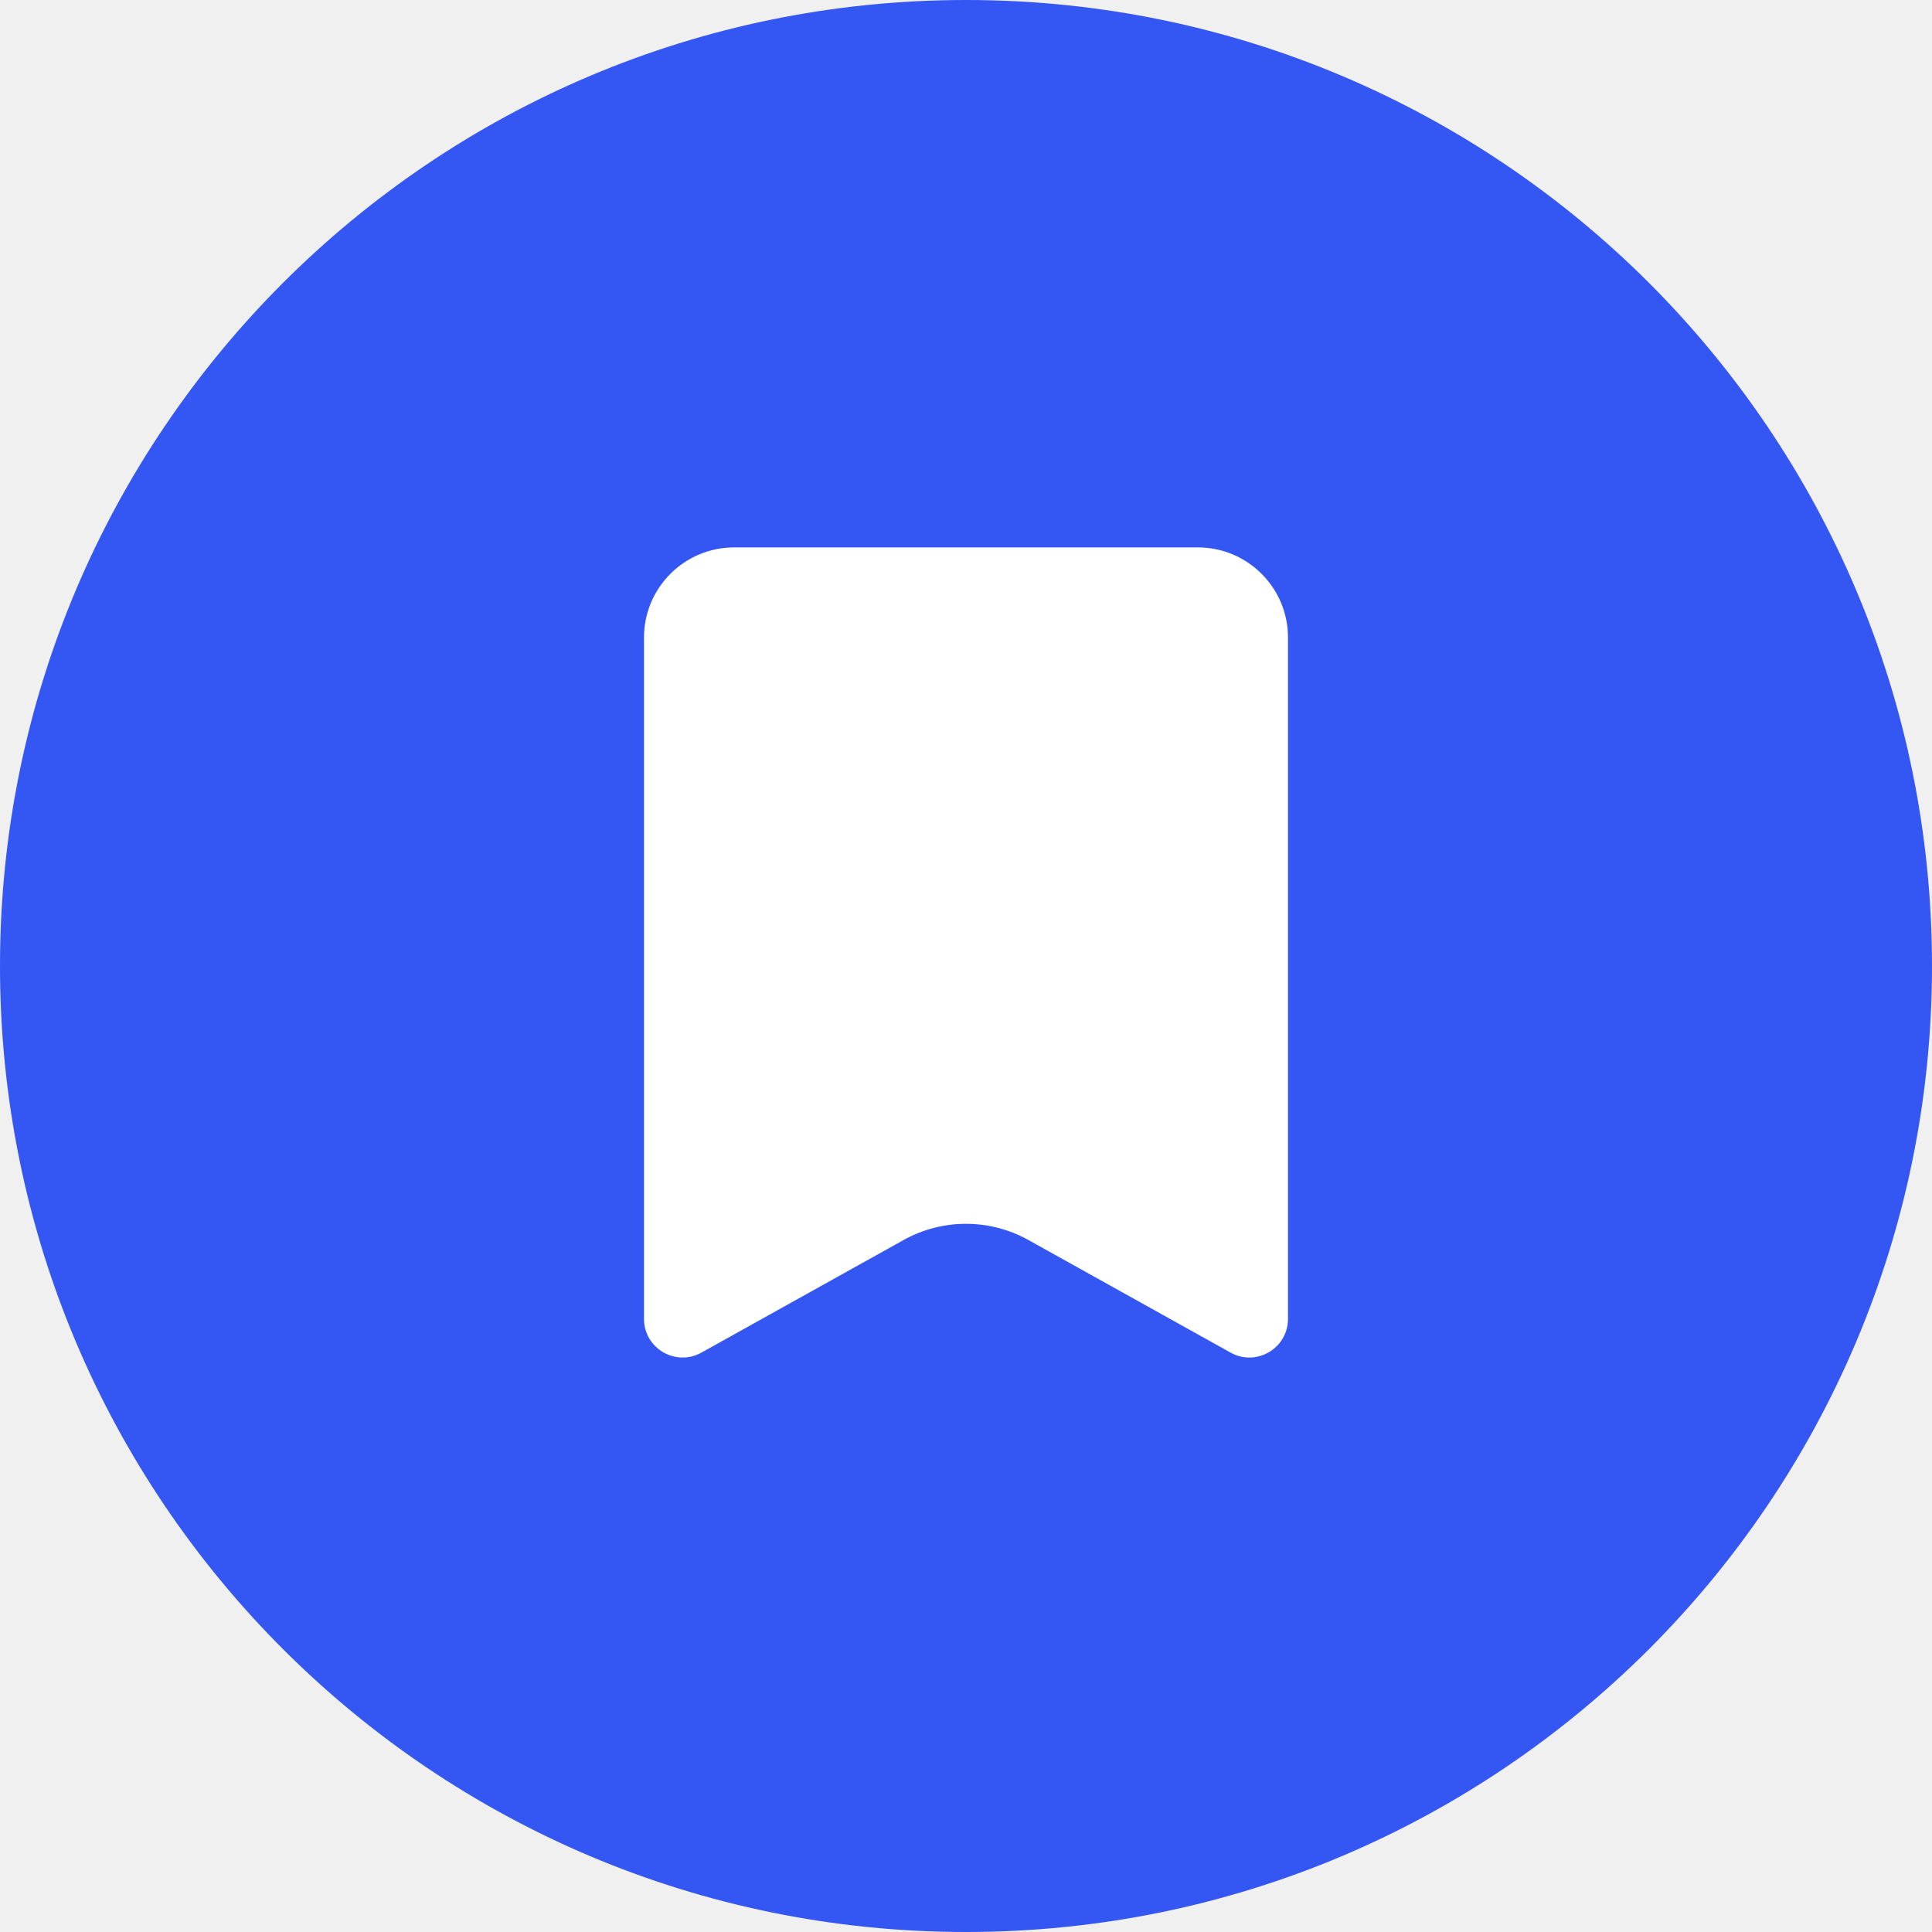
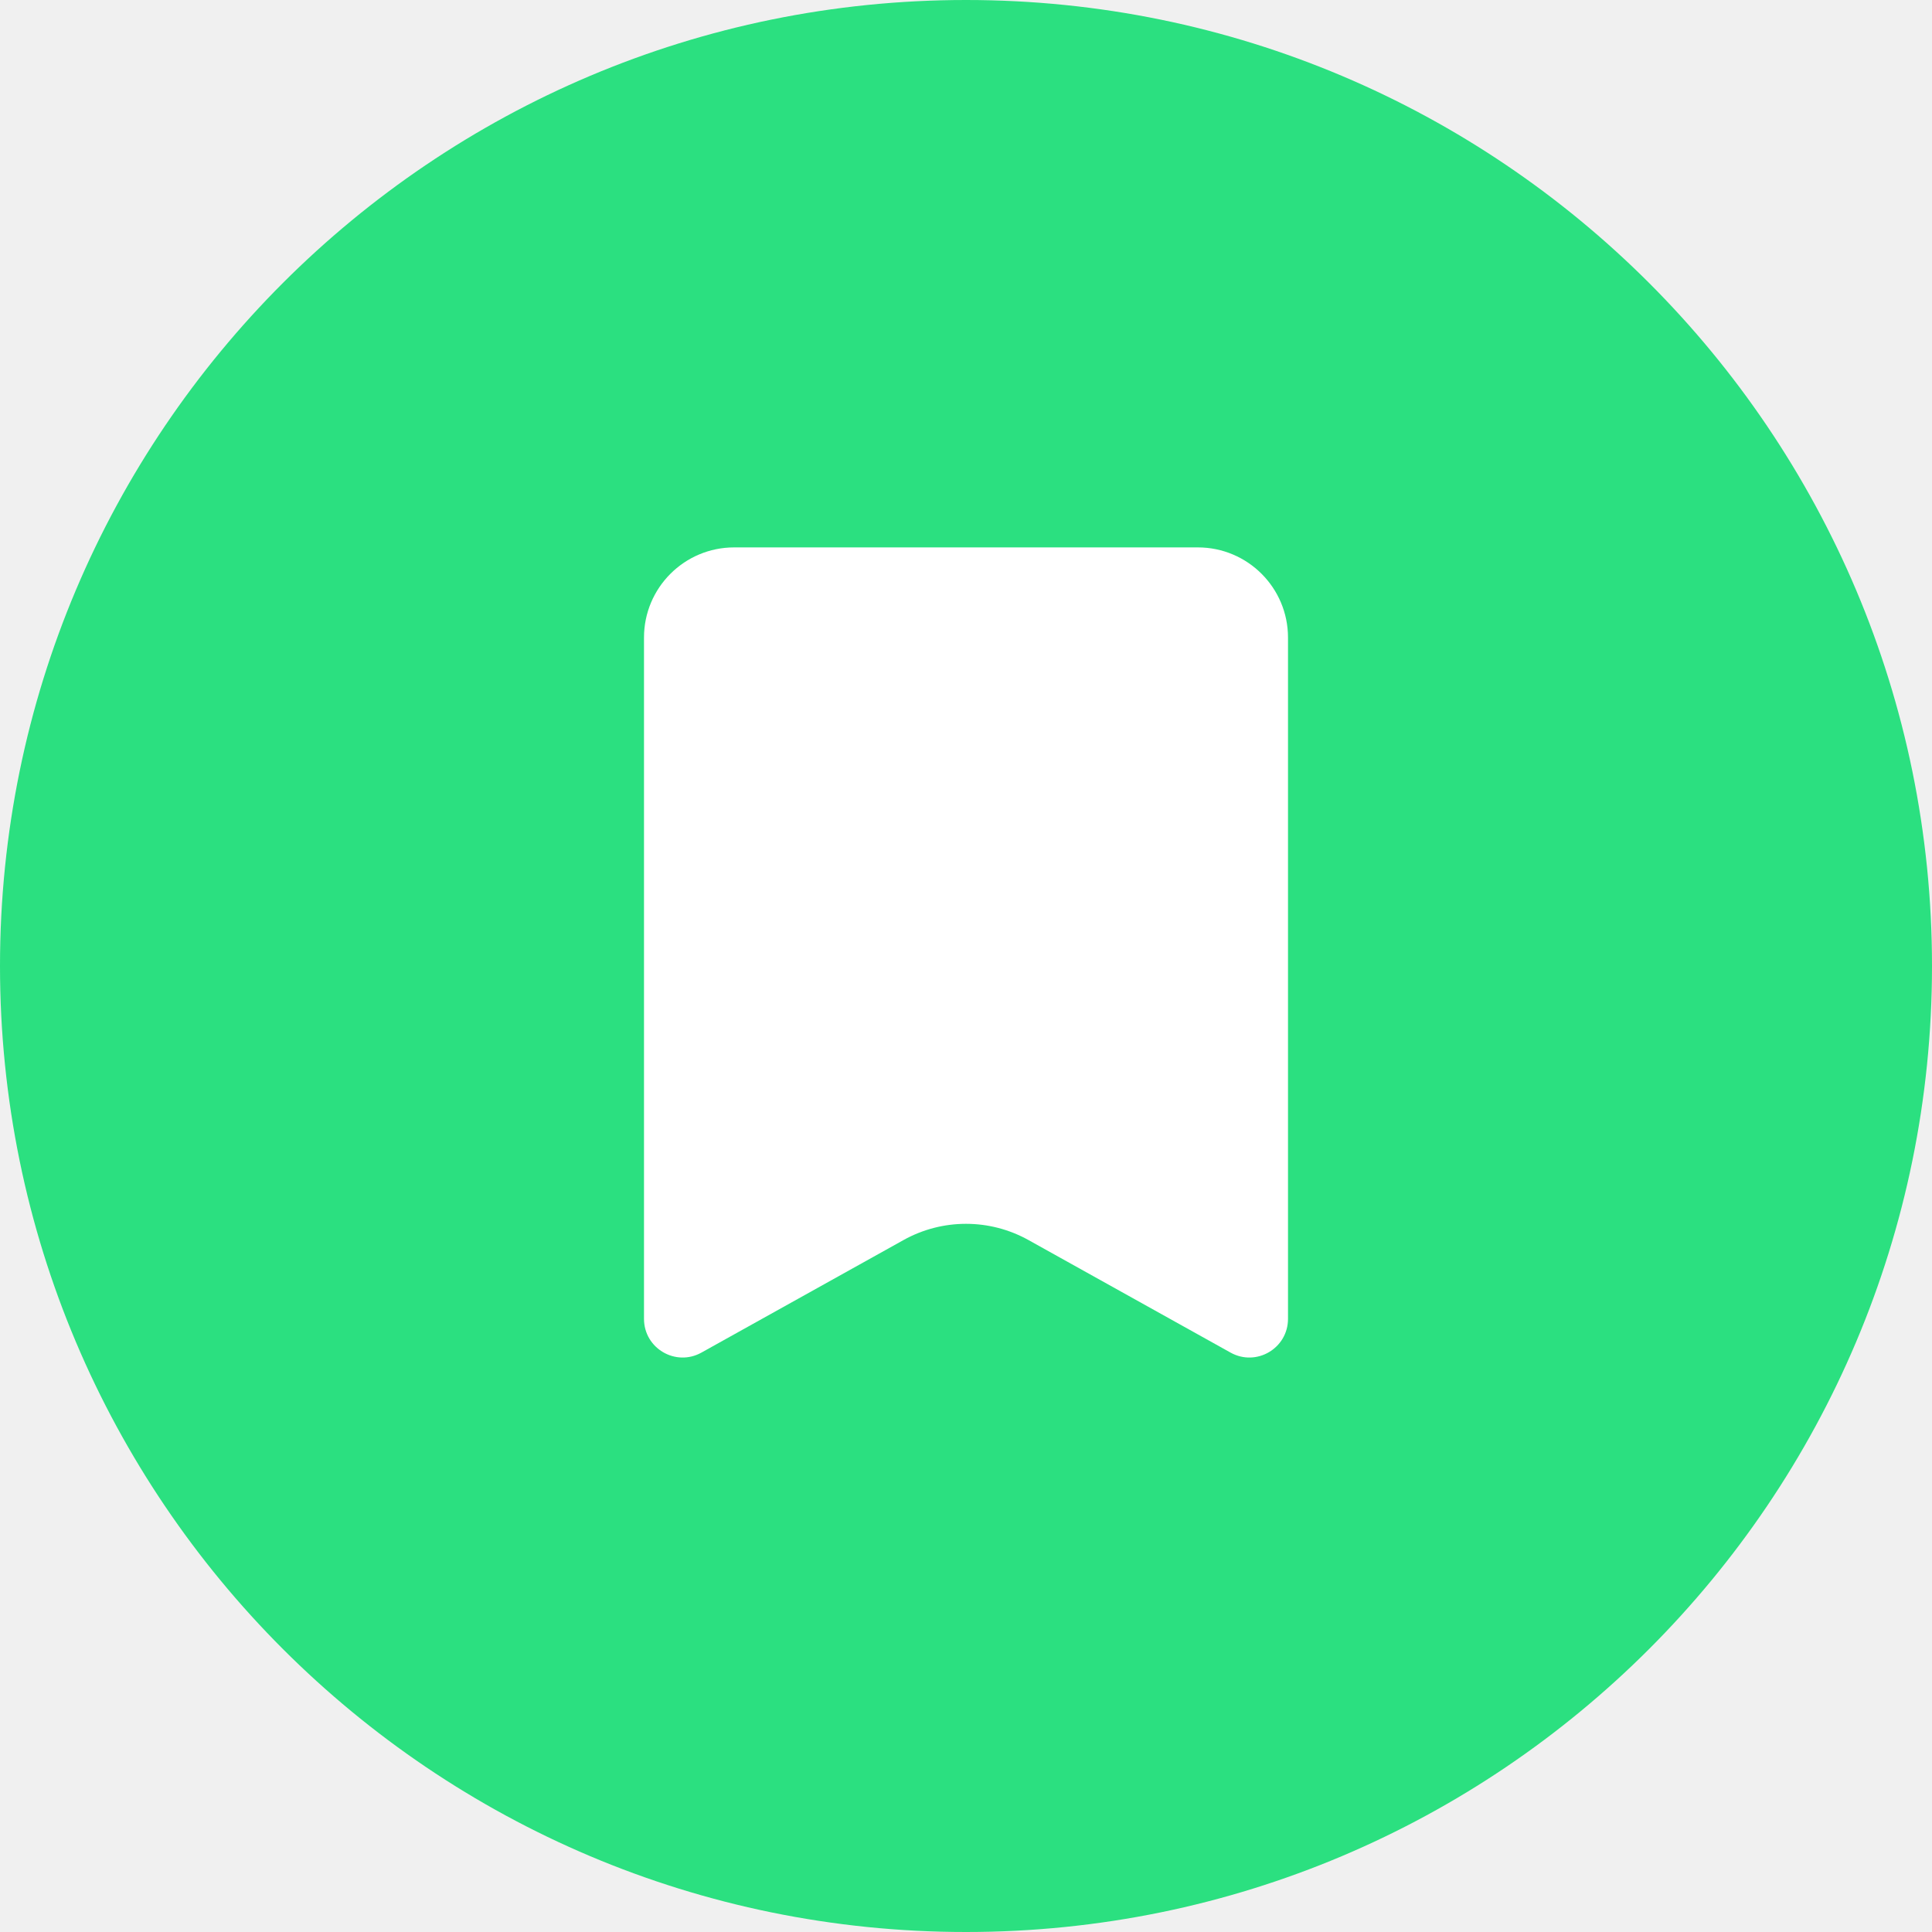
<svg xmlns="http://www.w3.org/2000/svg" width="30" height="30" viewBox="0 0 30 30" fill="none">
-   <rect width="30" height="30" rx="15" fill="#3456F3" />
+   <rect width="30" height="30" rx="15" fill="#2BE080" />
  <path d="M10 9.9C10 9.127 10.627 8.5 11.4 8.5H18.6C19.373 8.5 20 9.127 20 9.9V20.479C20 20.937 19.508 21.226 19.108 21.003L15.973 19.257C15.368 18.919 14.632 18.919 14.027 19.257L10.892 21.003C10.492 21.226 10 20.937 10 20.479V9.9Z" fill="white" />
</svg>
